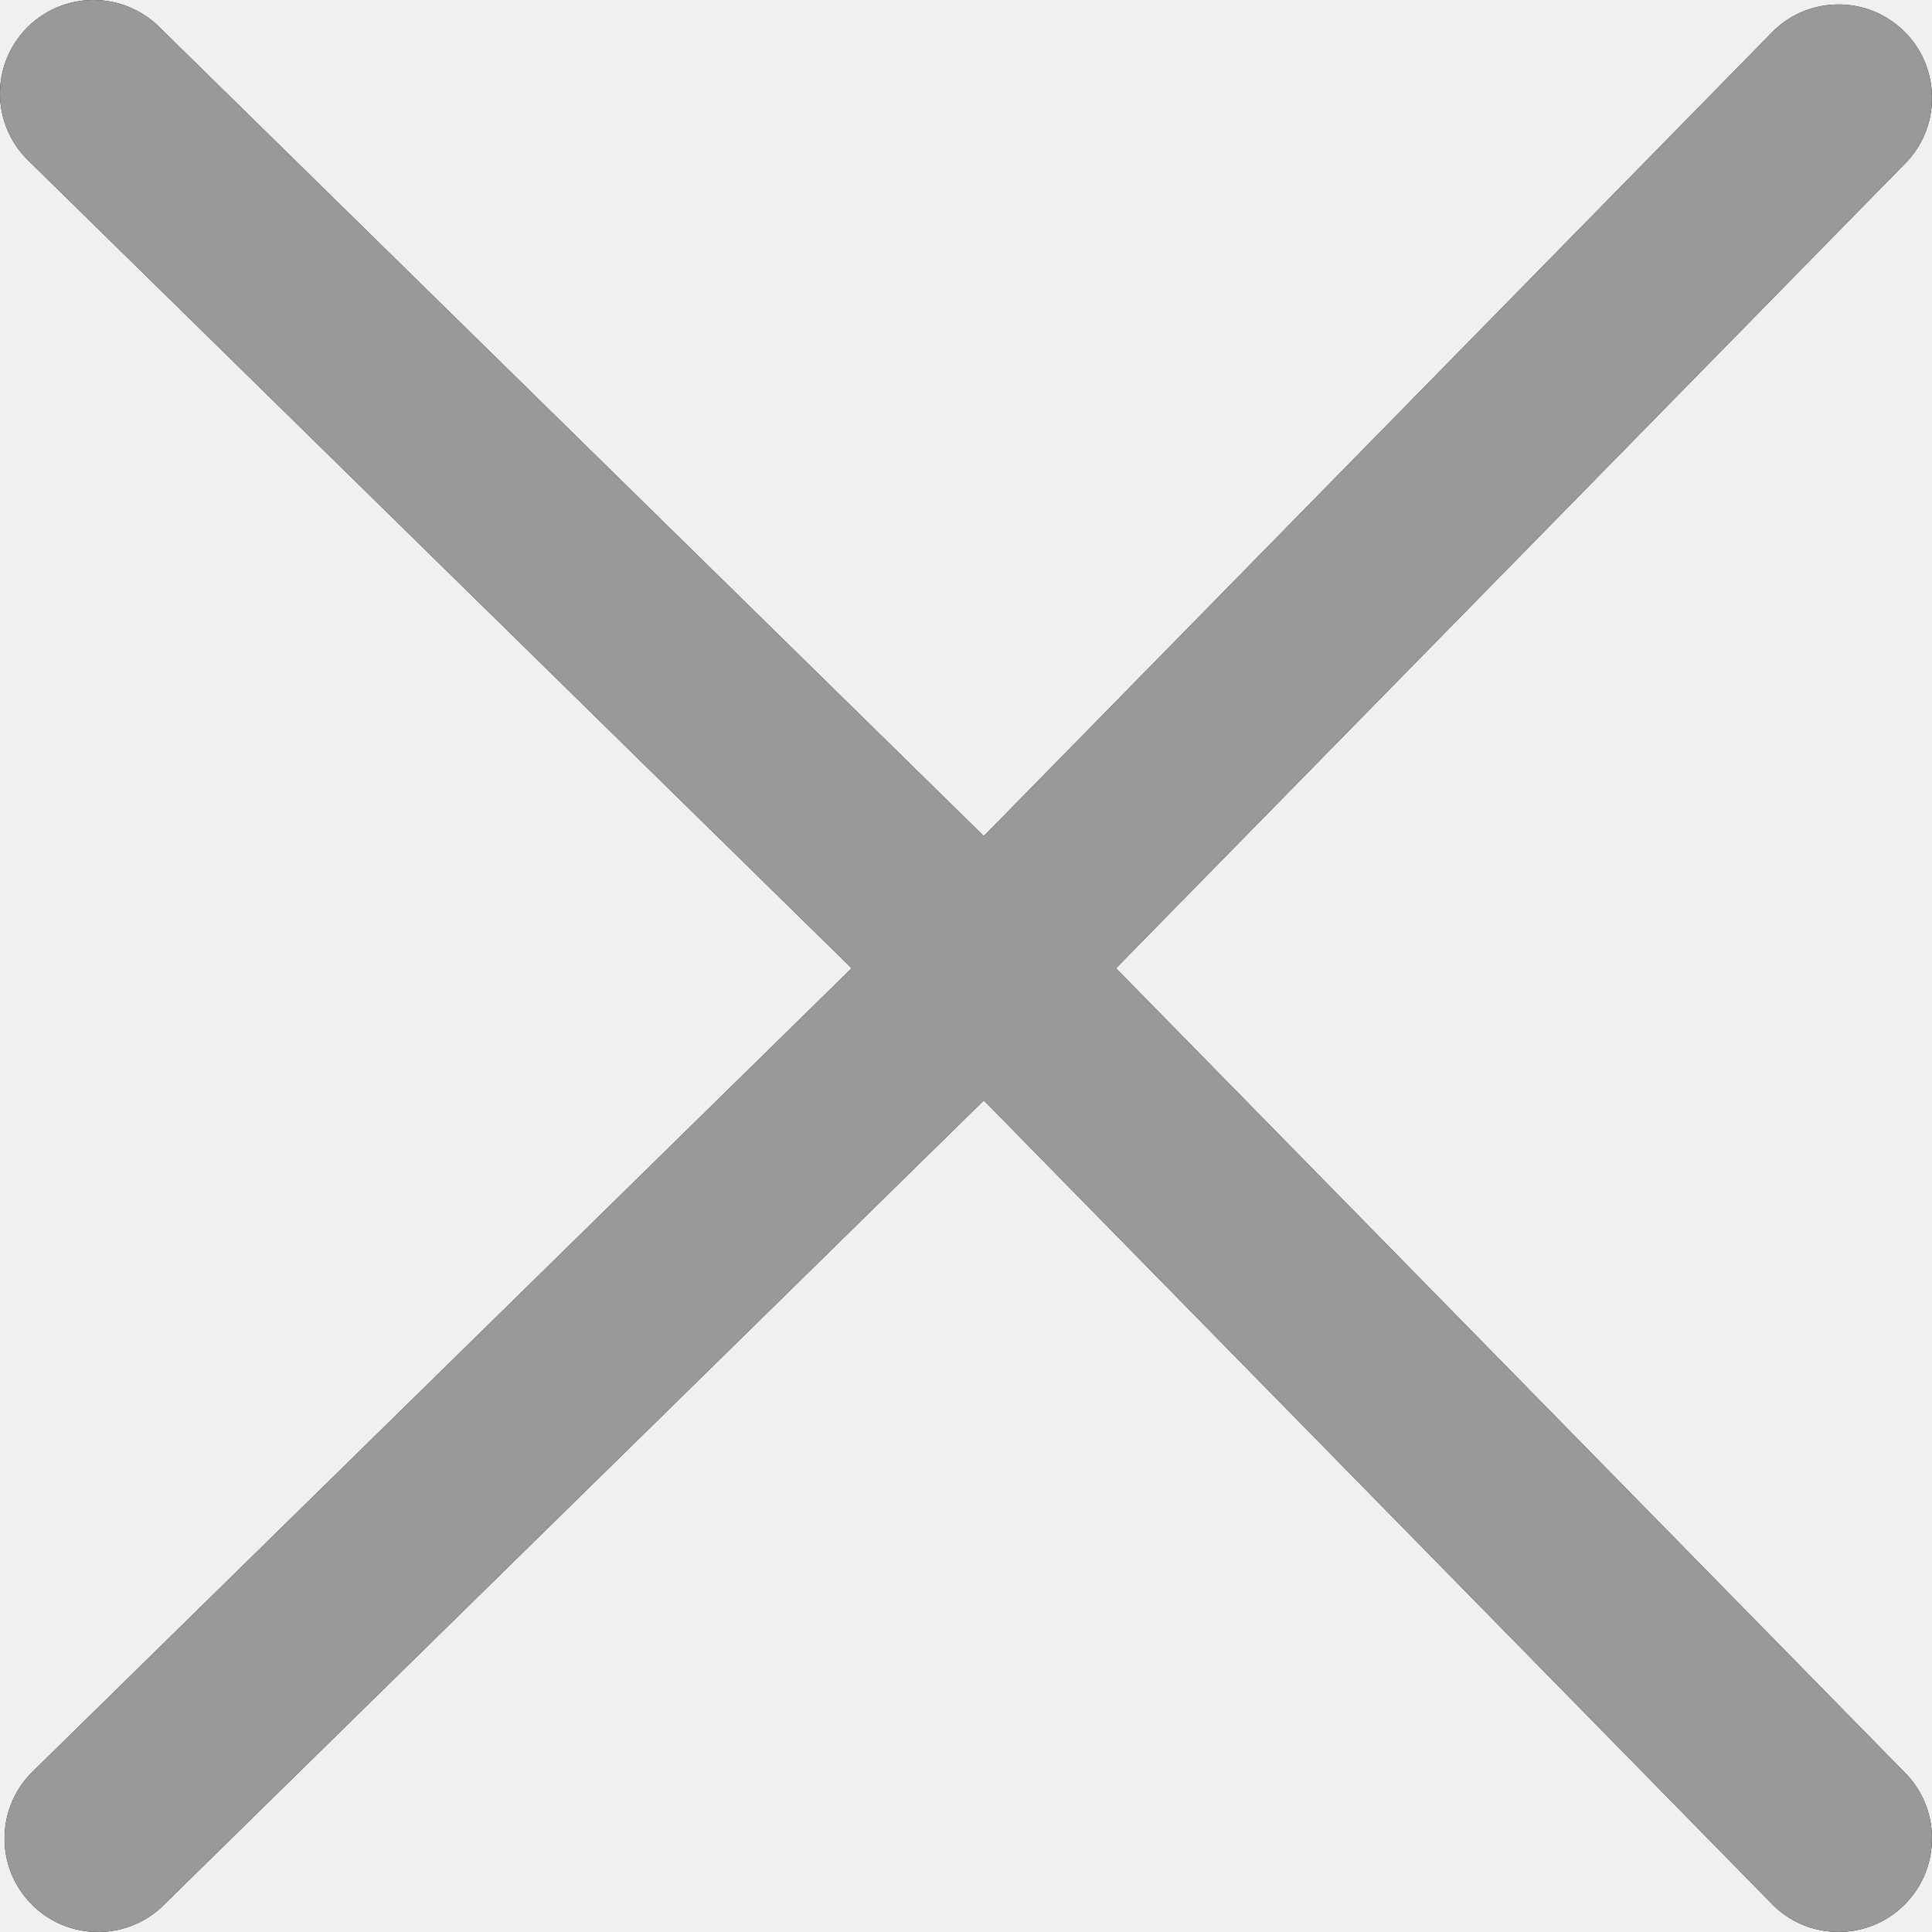
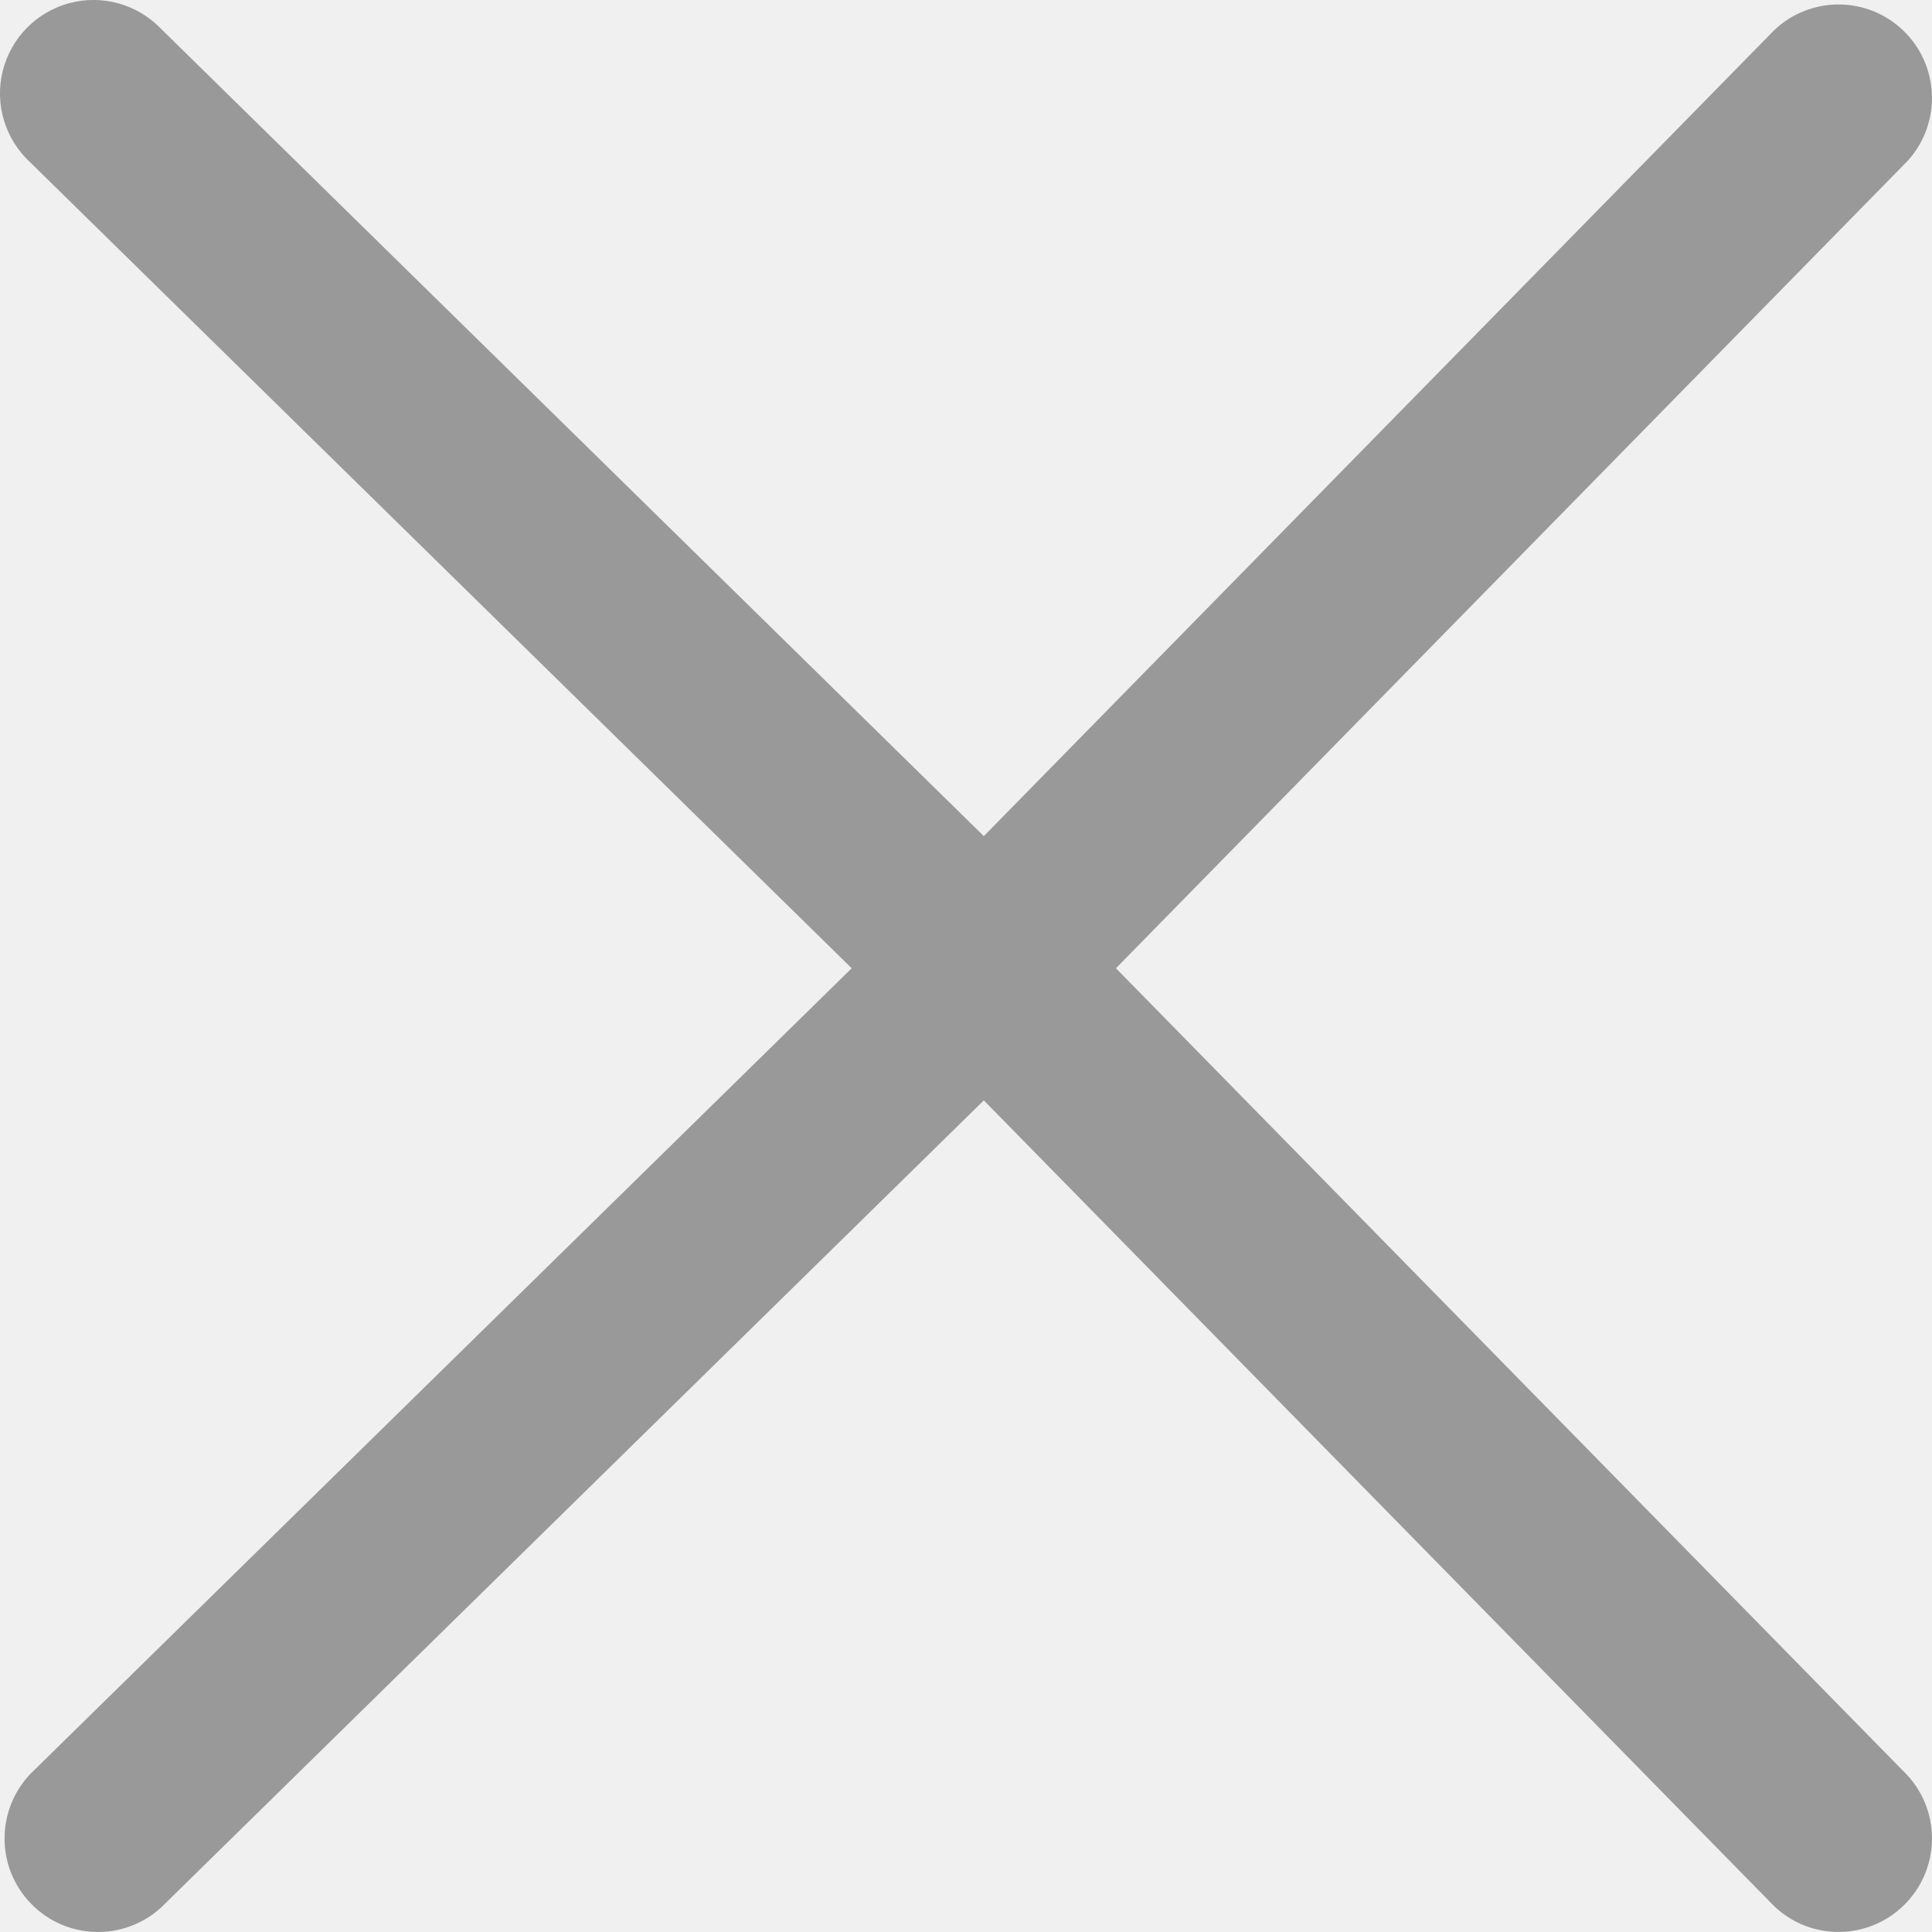
- <svg xmlns="http://www.w3.org/2000/svg" xmlns:xlink="http://www.w3.org/1999/xlink" width="18px" height="18px" viewBox="0 0 18 18" version="1.1">
-   <defs>
-     <path d="M13.397,12.021 L20.771,4.501 C21.088,4.155 21.074,3.62 20.739,3.291 C20.404,2.962 19.869,2.958 19.529,3.282 L12.166,10.79 L4.502,3.27 C4.282,3.04 3.955,2.947 3.647,3.029 C3.34,3.111 3.101,3.354 3.025,3.663 C2.949,3.972 3.048,4.298 3.282,4.513 L10.935,12.021 L3.282,19.528 C2.959,19.869 2.963,20.404 3.292,20.739 C3.62,21.074 4.156,21.088 4.502,20.771 L12.166,13.252 L19.529,20.759 C19.869,21.083 20.404,21.079 20.739,20.75 C21.074,20.421 21.088,19.886 20.771,19.54 L13.397,12.021 Z" id="path-1" />
-   </defs>
-   <g id="DESIGN-SYSTEM" stroke="none" stroke-width="1" fill="none" fill-rule="evenodd">
+ <svg xmlns="http://www.w3.org/2000/svg" width="18px" height="18px" viewBox="0 0 18 18" version="1.1">
+   <g id="CLOSE" stroke="none" stroke-width="1" fill="none" fill-rule="evenodd">
    <g id="Icons" transform="translate(-527, -425)">
-       <g id="Icon-close" transform="translate(524, 422)">
-         <mask id="mask-2" fill="white">
-           <use xlink:href="#path-1" />
-         </mask>
-         <use id="Close" fill="#000000" xlink:href="#path-1" />
-         <g id="Group" mask="url(#mask-2)" fill="#999999">
-           <g id="COLOR/-black">
-             <rect id="Rectangle-2" x="0" y="0" width="24" height="24" />
-           </g>
-         </g>
+       <g id="CLOSE-Icon-close" transform="translate(527, 425)">
+         <path fill="#999999" d="M10.397,9.021 L17.771,1.501 C18.088,1.155 18.074,0.62 17.739,0.291 C17.404,-0.038 16.869,-0.042 16.529,0.282 L9.166,7.79 L1.502,0.27 C1.282,0.04 0.955,-0.053 0.647,0.029 C0.34,0.111 0.101,0.354 0.025,0.663 C-0.051,0.972 0.048,1.298 0.282,1.513 L7.935,9.021 L0.282,16.528 C-0.041,16.869 -0.037,17.404 0.292,17.739 C0.62,18.074 1.156,18.088 1.502,17.771 L9.166,10.252 L16.529,17.759 C16.869,18.083 17.404,18.079 17.739,17.75 C18.074,17.421 18.088,16.886 17.771,16.54 L10.397,9.021 Z" />
      </g>
    </g>
  </g>
</svg>
